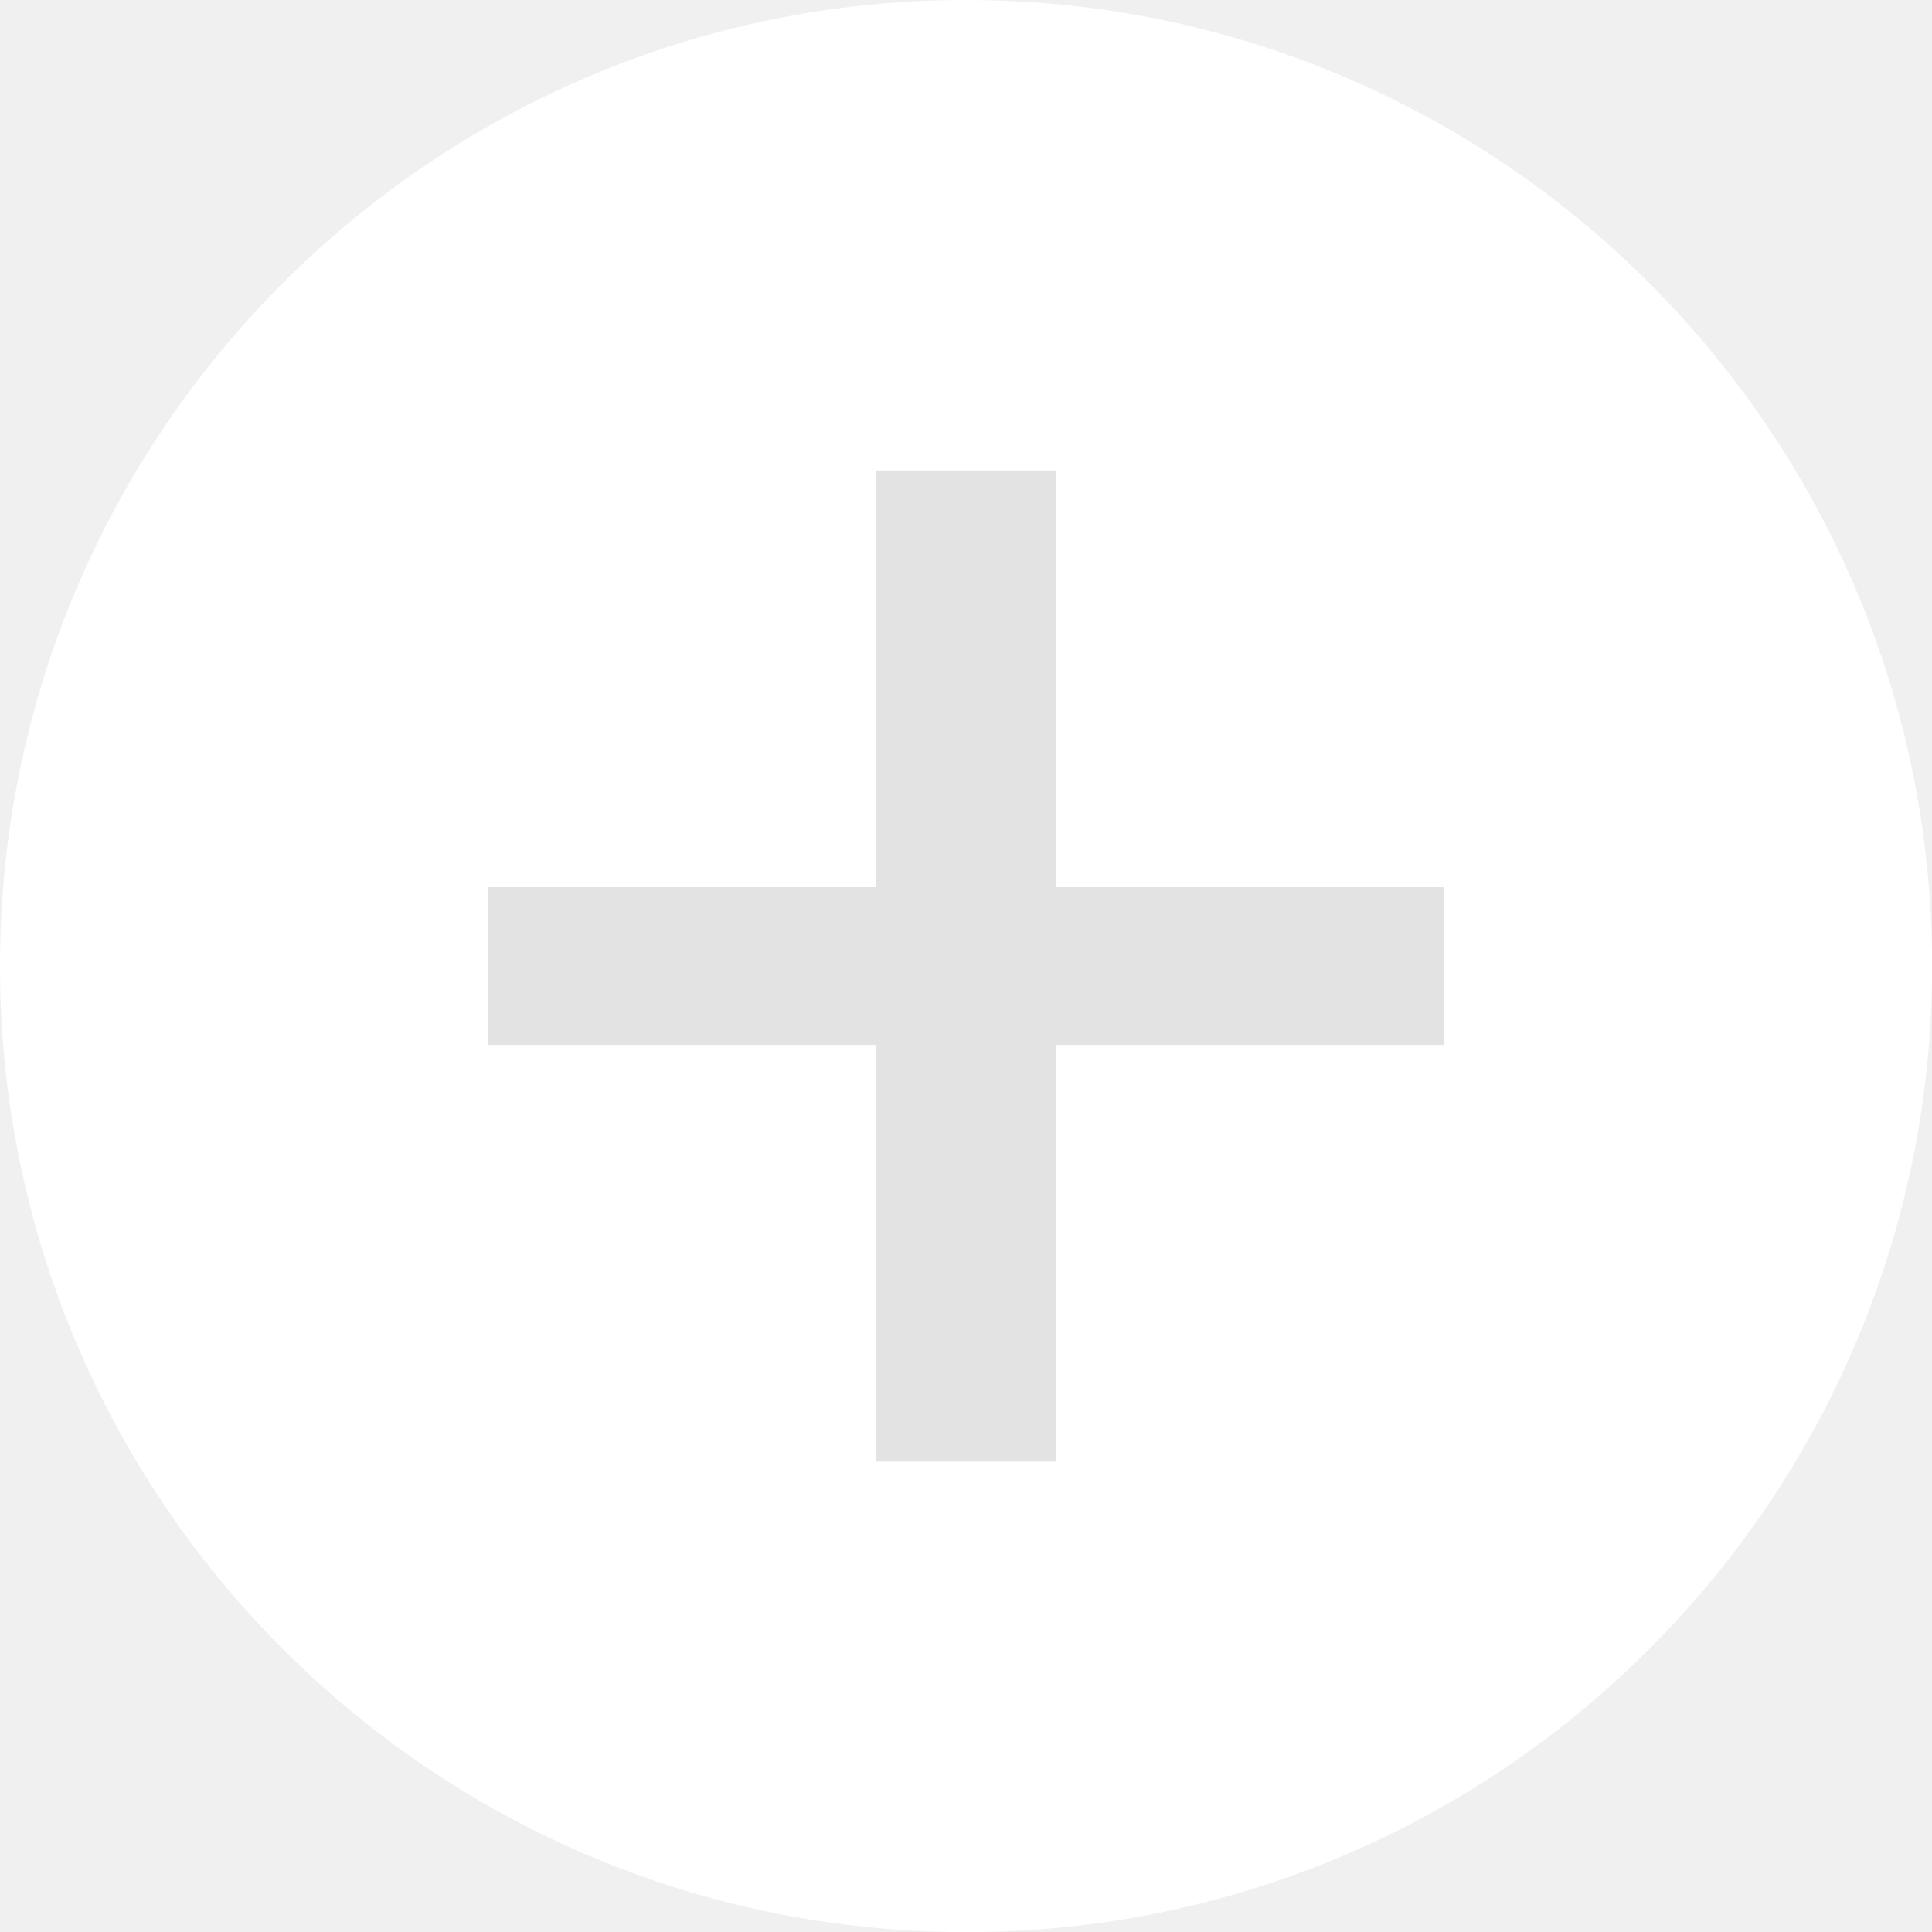
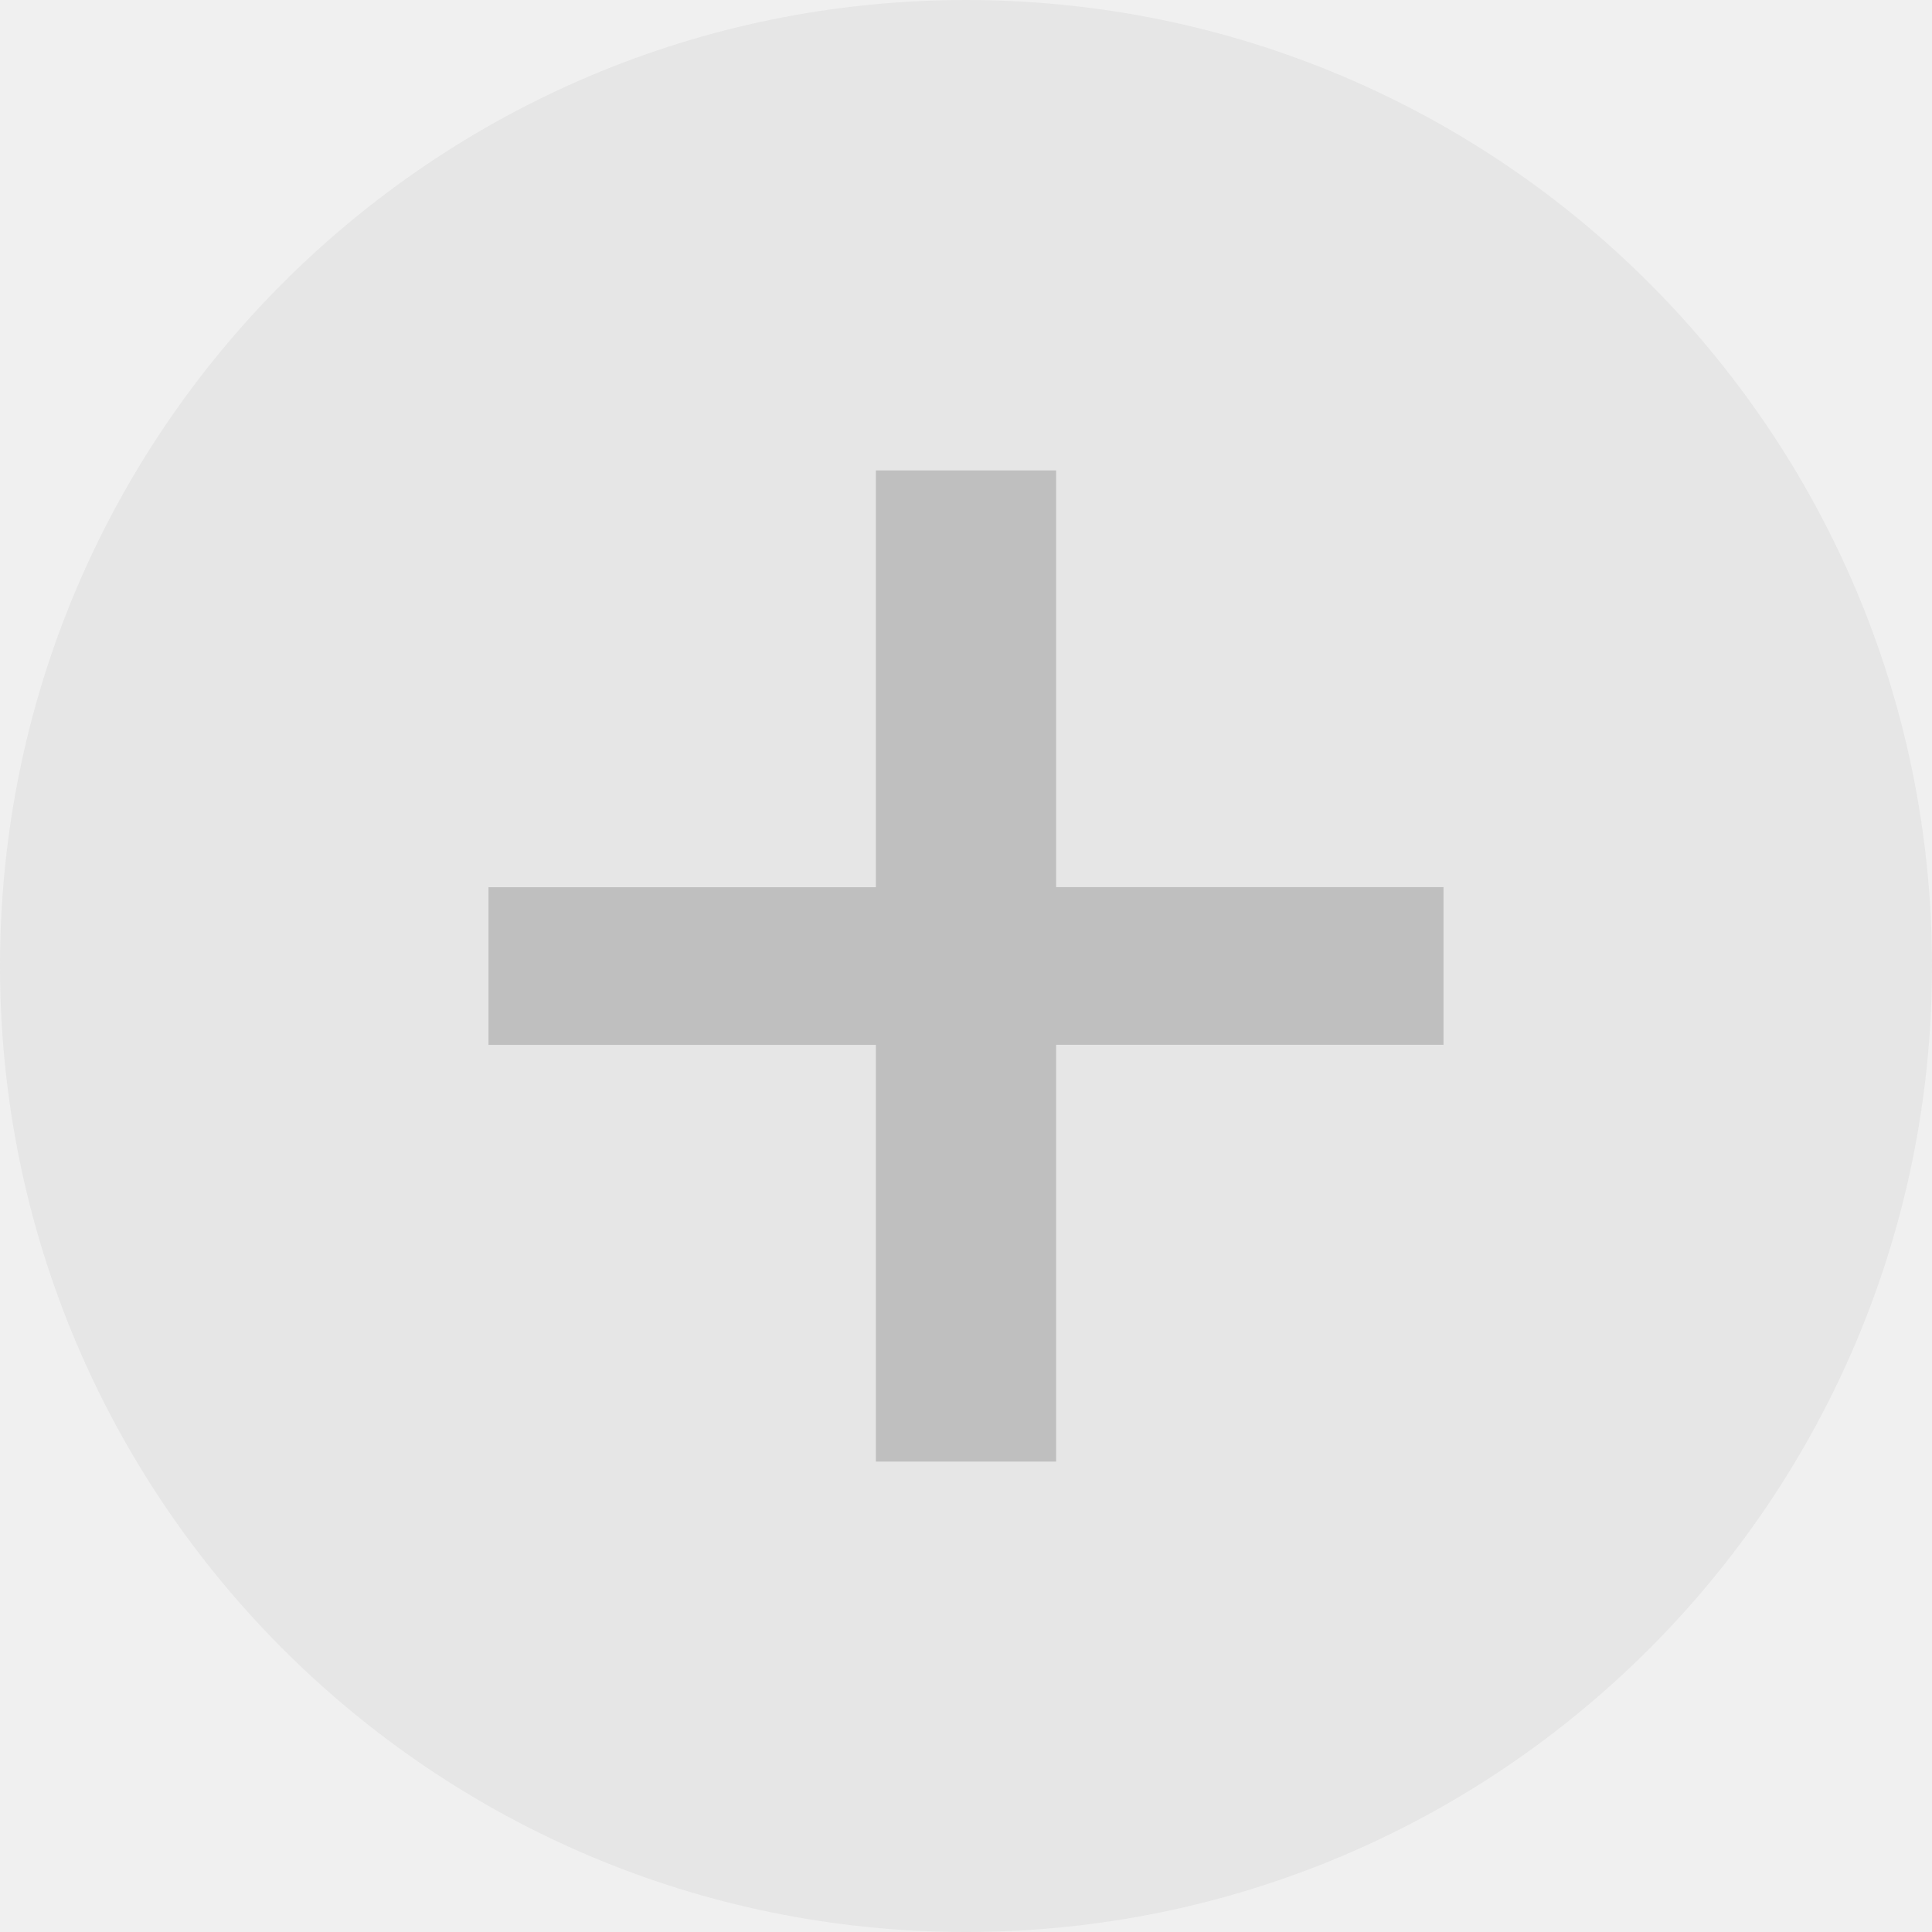
- <svg xmlns="http://www.w3.org/2000/svg" width="64" height="64" viewBox="0 0 16.933 16.933" version="1.1" id="svg1">
+ <svg xmlns="http://www.w3.org/2000/svg" width="76" height="76" viewBox="0 0 20.108 20.108" version="1.1" id="svg1">
  <defs id="defs1">
    <rect x="0" y="0" width="128" height="128" id="rect2" />
    <rect x="0" y="0" width="128" height="128" id="rect1" />
  </defs>
  <g id="layer1">
-     <circle style="fill:#ffffff;fill-opacity:1;stroke:none;stroke-width:0.832;stroke-linejoin:round;stroke-opacity:0.919" id="path1" cx="8.467" cy="8.467" r="8.467" />
-     <path d="M 9.256,12.81 H 7.677 V 9.158 H 4.281 v -1.382 h 3.396 v -3.652 h 1.579 v 3.652 h 3.396 v 1.382 H 9.256 Z" id="text2" style="font-size:96px;font-family:'Adwaita Mono';-inkscape-font-specification:'Adwaita Mono';text-align:center;white-space:pre;stroke-width:1.293;stroke-linejoin:round;stroke-opacity:0.919;fill:#e3e3e3;fill-opacity:1" aria-label="+" />
+     <circle style="fill:#e6e6e6;fill-opacity:1;stroke:none;stroke-width:0.988;stroke-linejoin:round;stroke-opacity:0.919" id="path1" cx="10.054" cy="10.054" r="10.054" />
+     <path d="M 10.992,15.212 H 9.116 V 10.875 H 5.084 V 9.234 H 9.116 V 4.896 h 1.876 v 4.337 h 4.032 v 1.641 h -4.032 z" id="text2" style="font-size:96px;font-family:'Adwaita Mono';-inkscape-font-specification:'Adwaita Mono';text-align:center;white-space:pre;fill:#000000;fill-opacity:0.17;stroke-width:1.536;stroke-linejoin:round;stroke-opacity:0.919" aria-label="+" />
  </g>
</svg>
